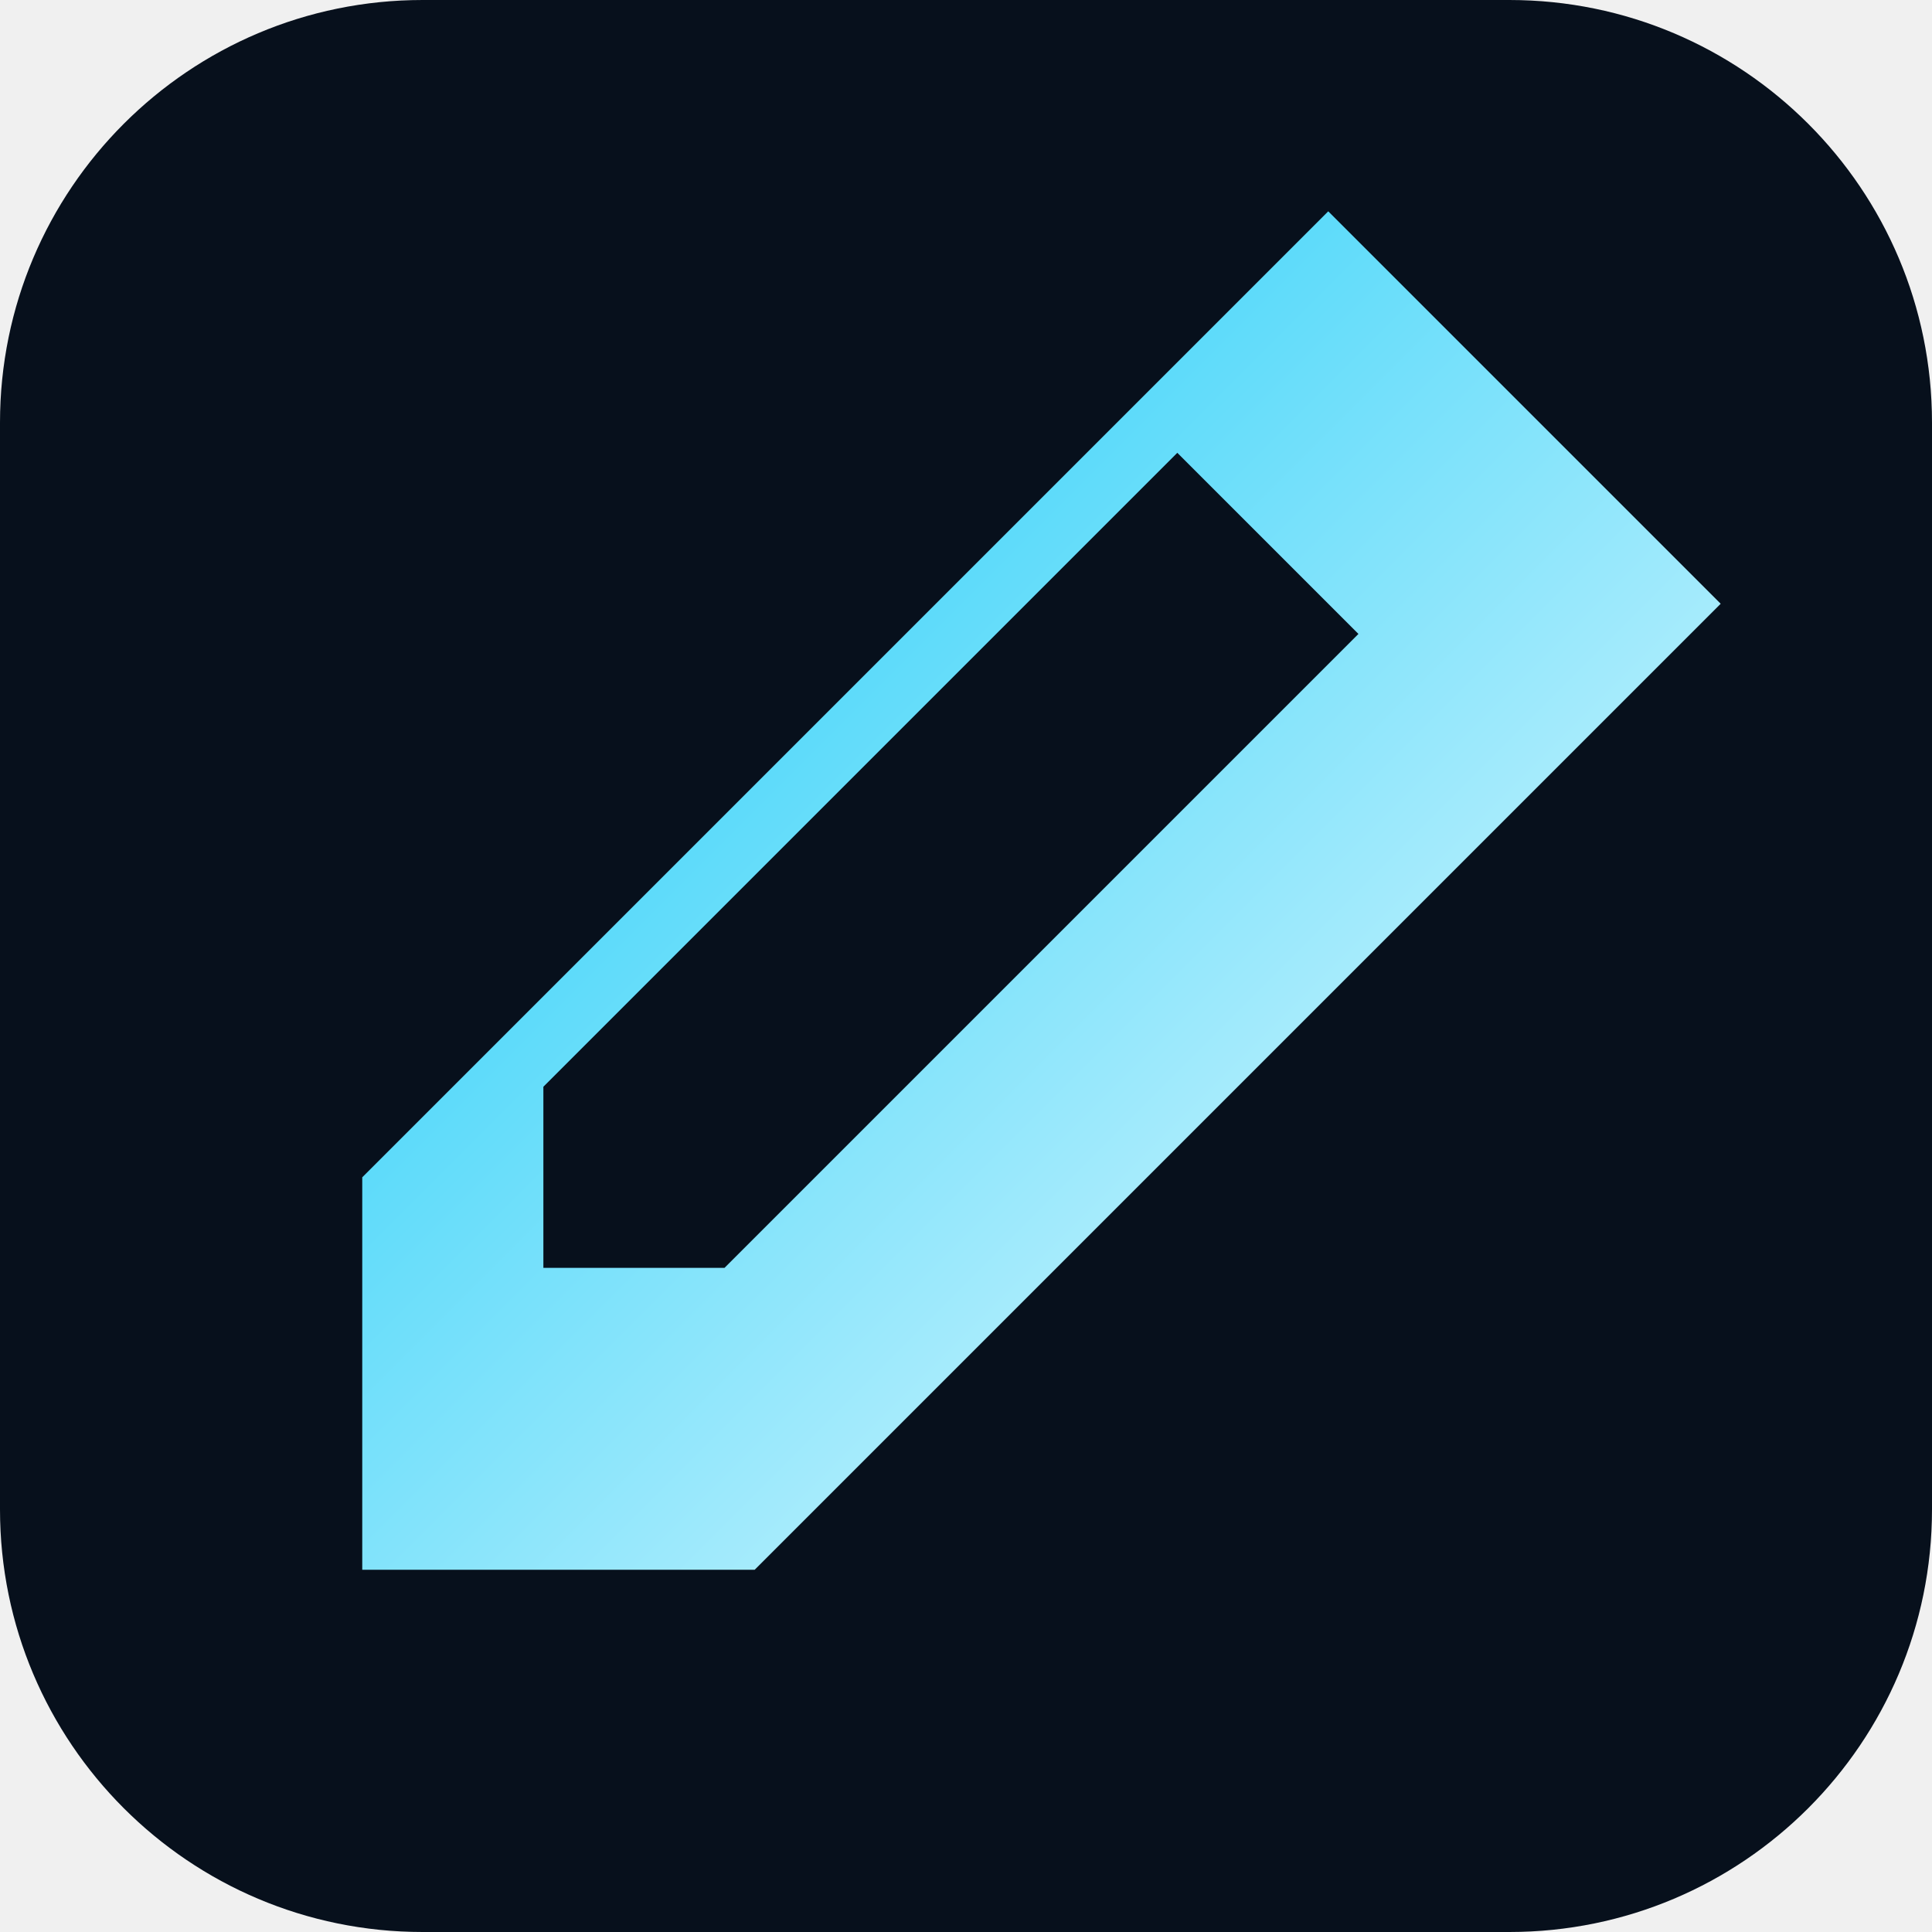
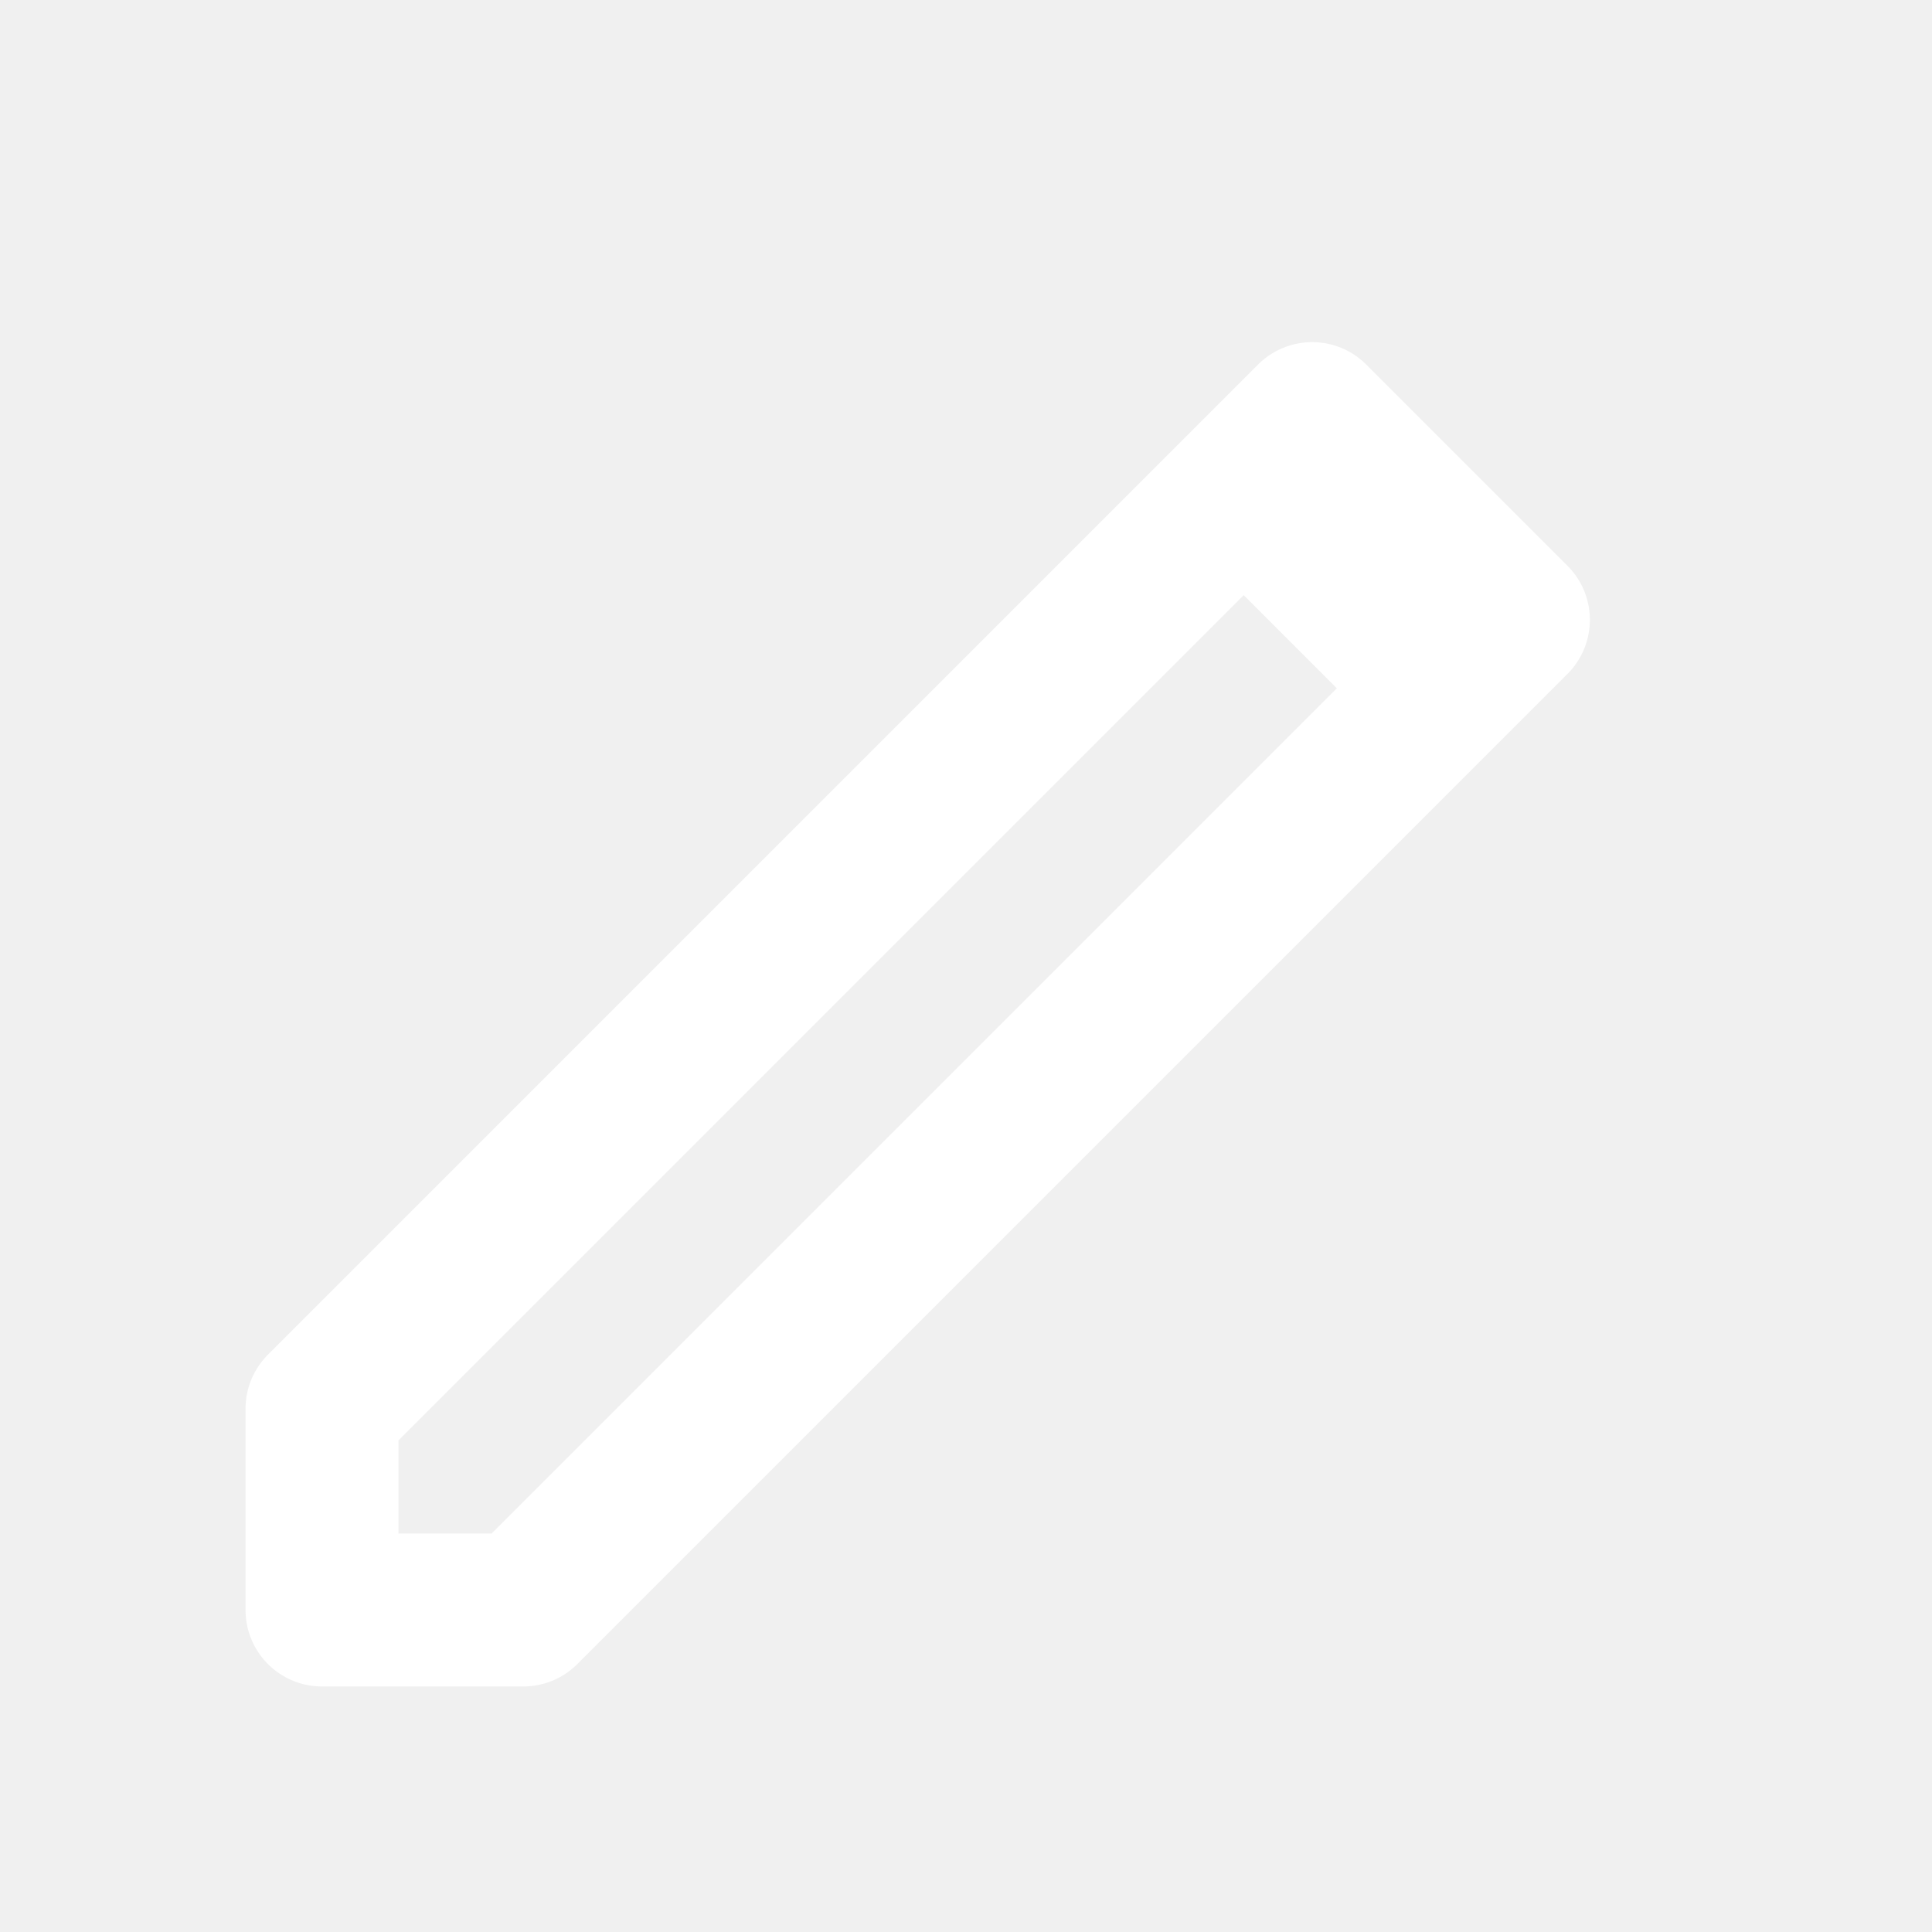
- <svg xmlns="http://www.w3.org/2000/svg" viewBox="0 0 64 64">
-   <defs>
-     <linearGradient id="g" x1="0" y1="0" x2="1" y2="1">
-       <stop offset="0" stop-color="#04c7f7" />
-       <stop offset="1" stop-color="#ffffff" />
-     </linearGradient>
-   </defs>
-   <rect width="64" height="64" rx="14" fill="#07101c" />
-   <g fill="url(#g)">
-     <path d="M44 7l13 13-32 32H12V39L44 7zm-5 8L18 36v6h6l21-21-6-6z" />
-   </g>
+ <svg xmlns="http://www.w3.org/2000/svg" width="64" height="64" viewBox="0 0 24 24" fill="none" stroke="#ffffff" stroke-width="1.9" stroke-linecap="round" stroke-linejoin="round">
+   <path d="M4 17.5V20h2.5L18.8 7.7l-2.5-2.5L4 17.5z" />
+   <path d="m15.5 6.1 2.4 2.4" />
</svg>
